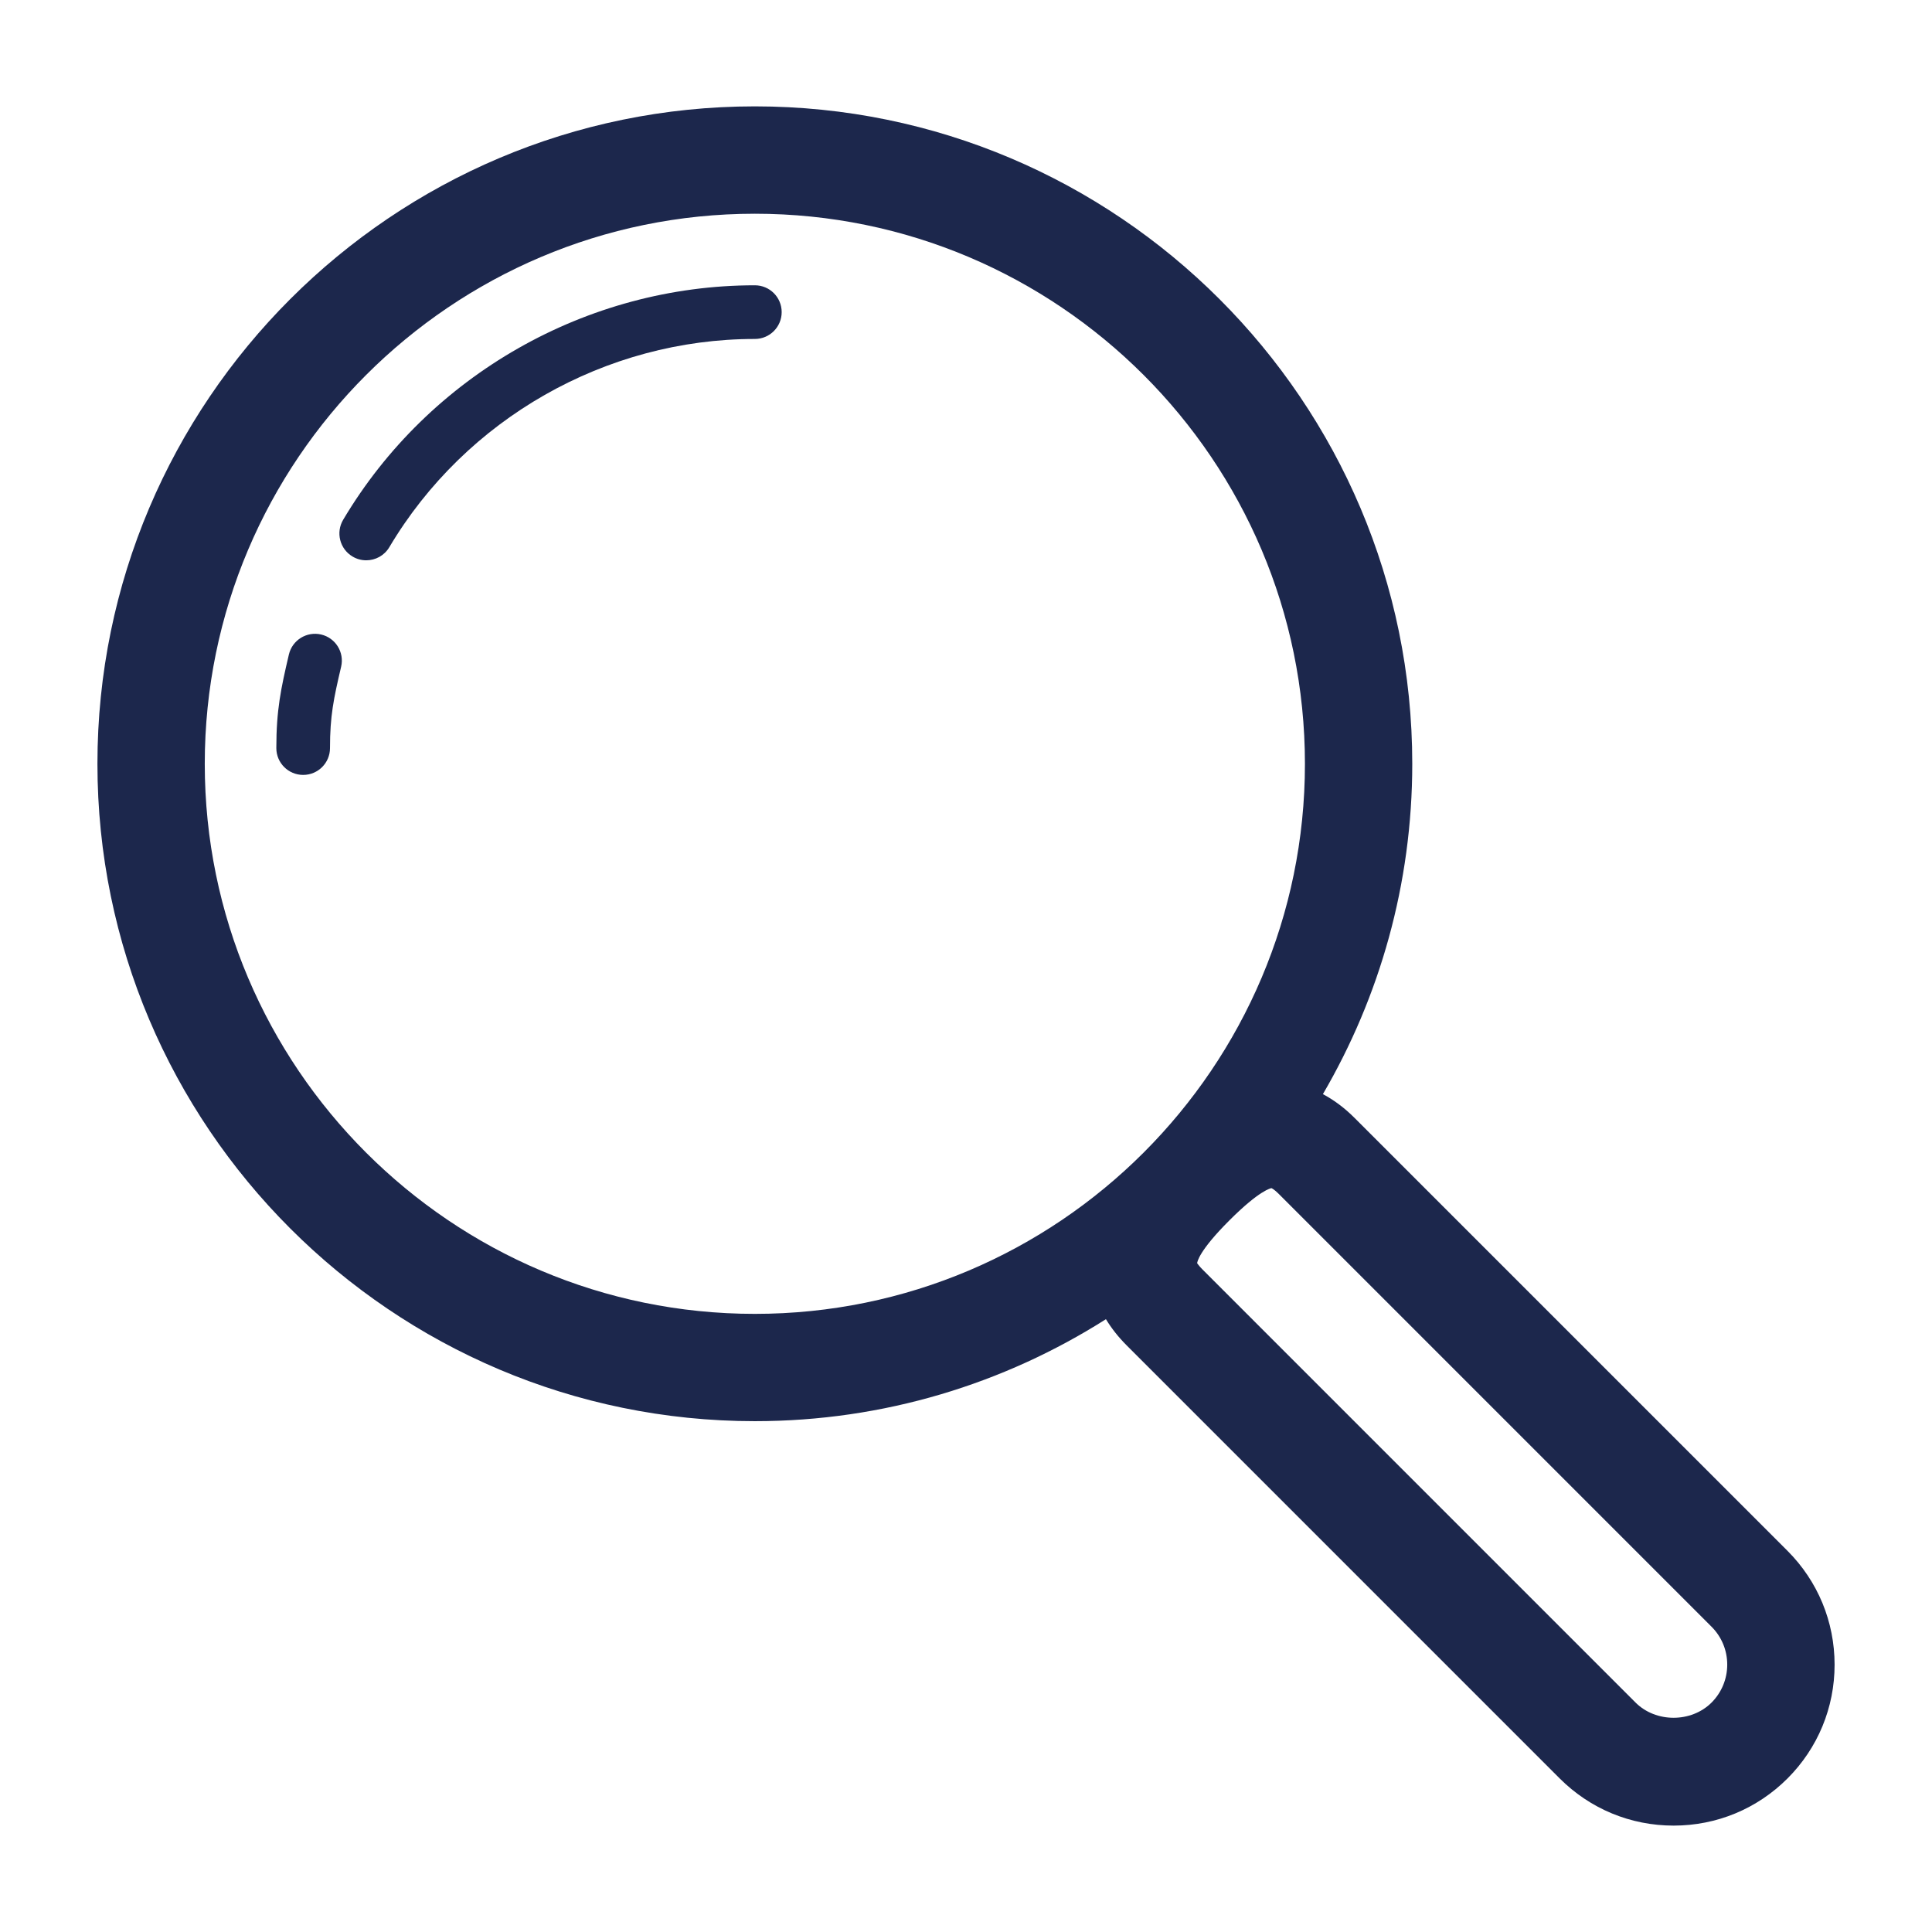
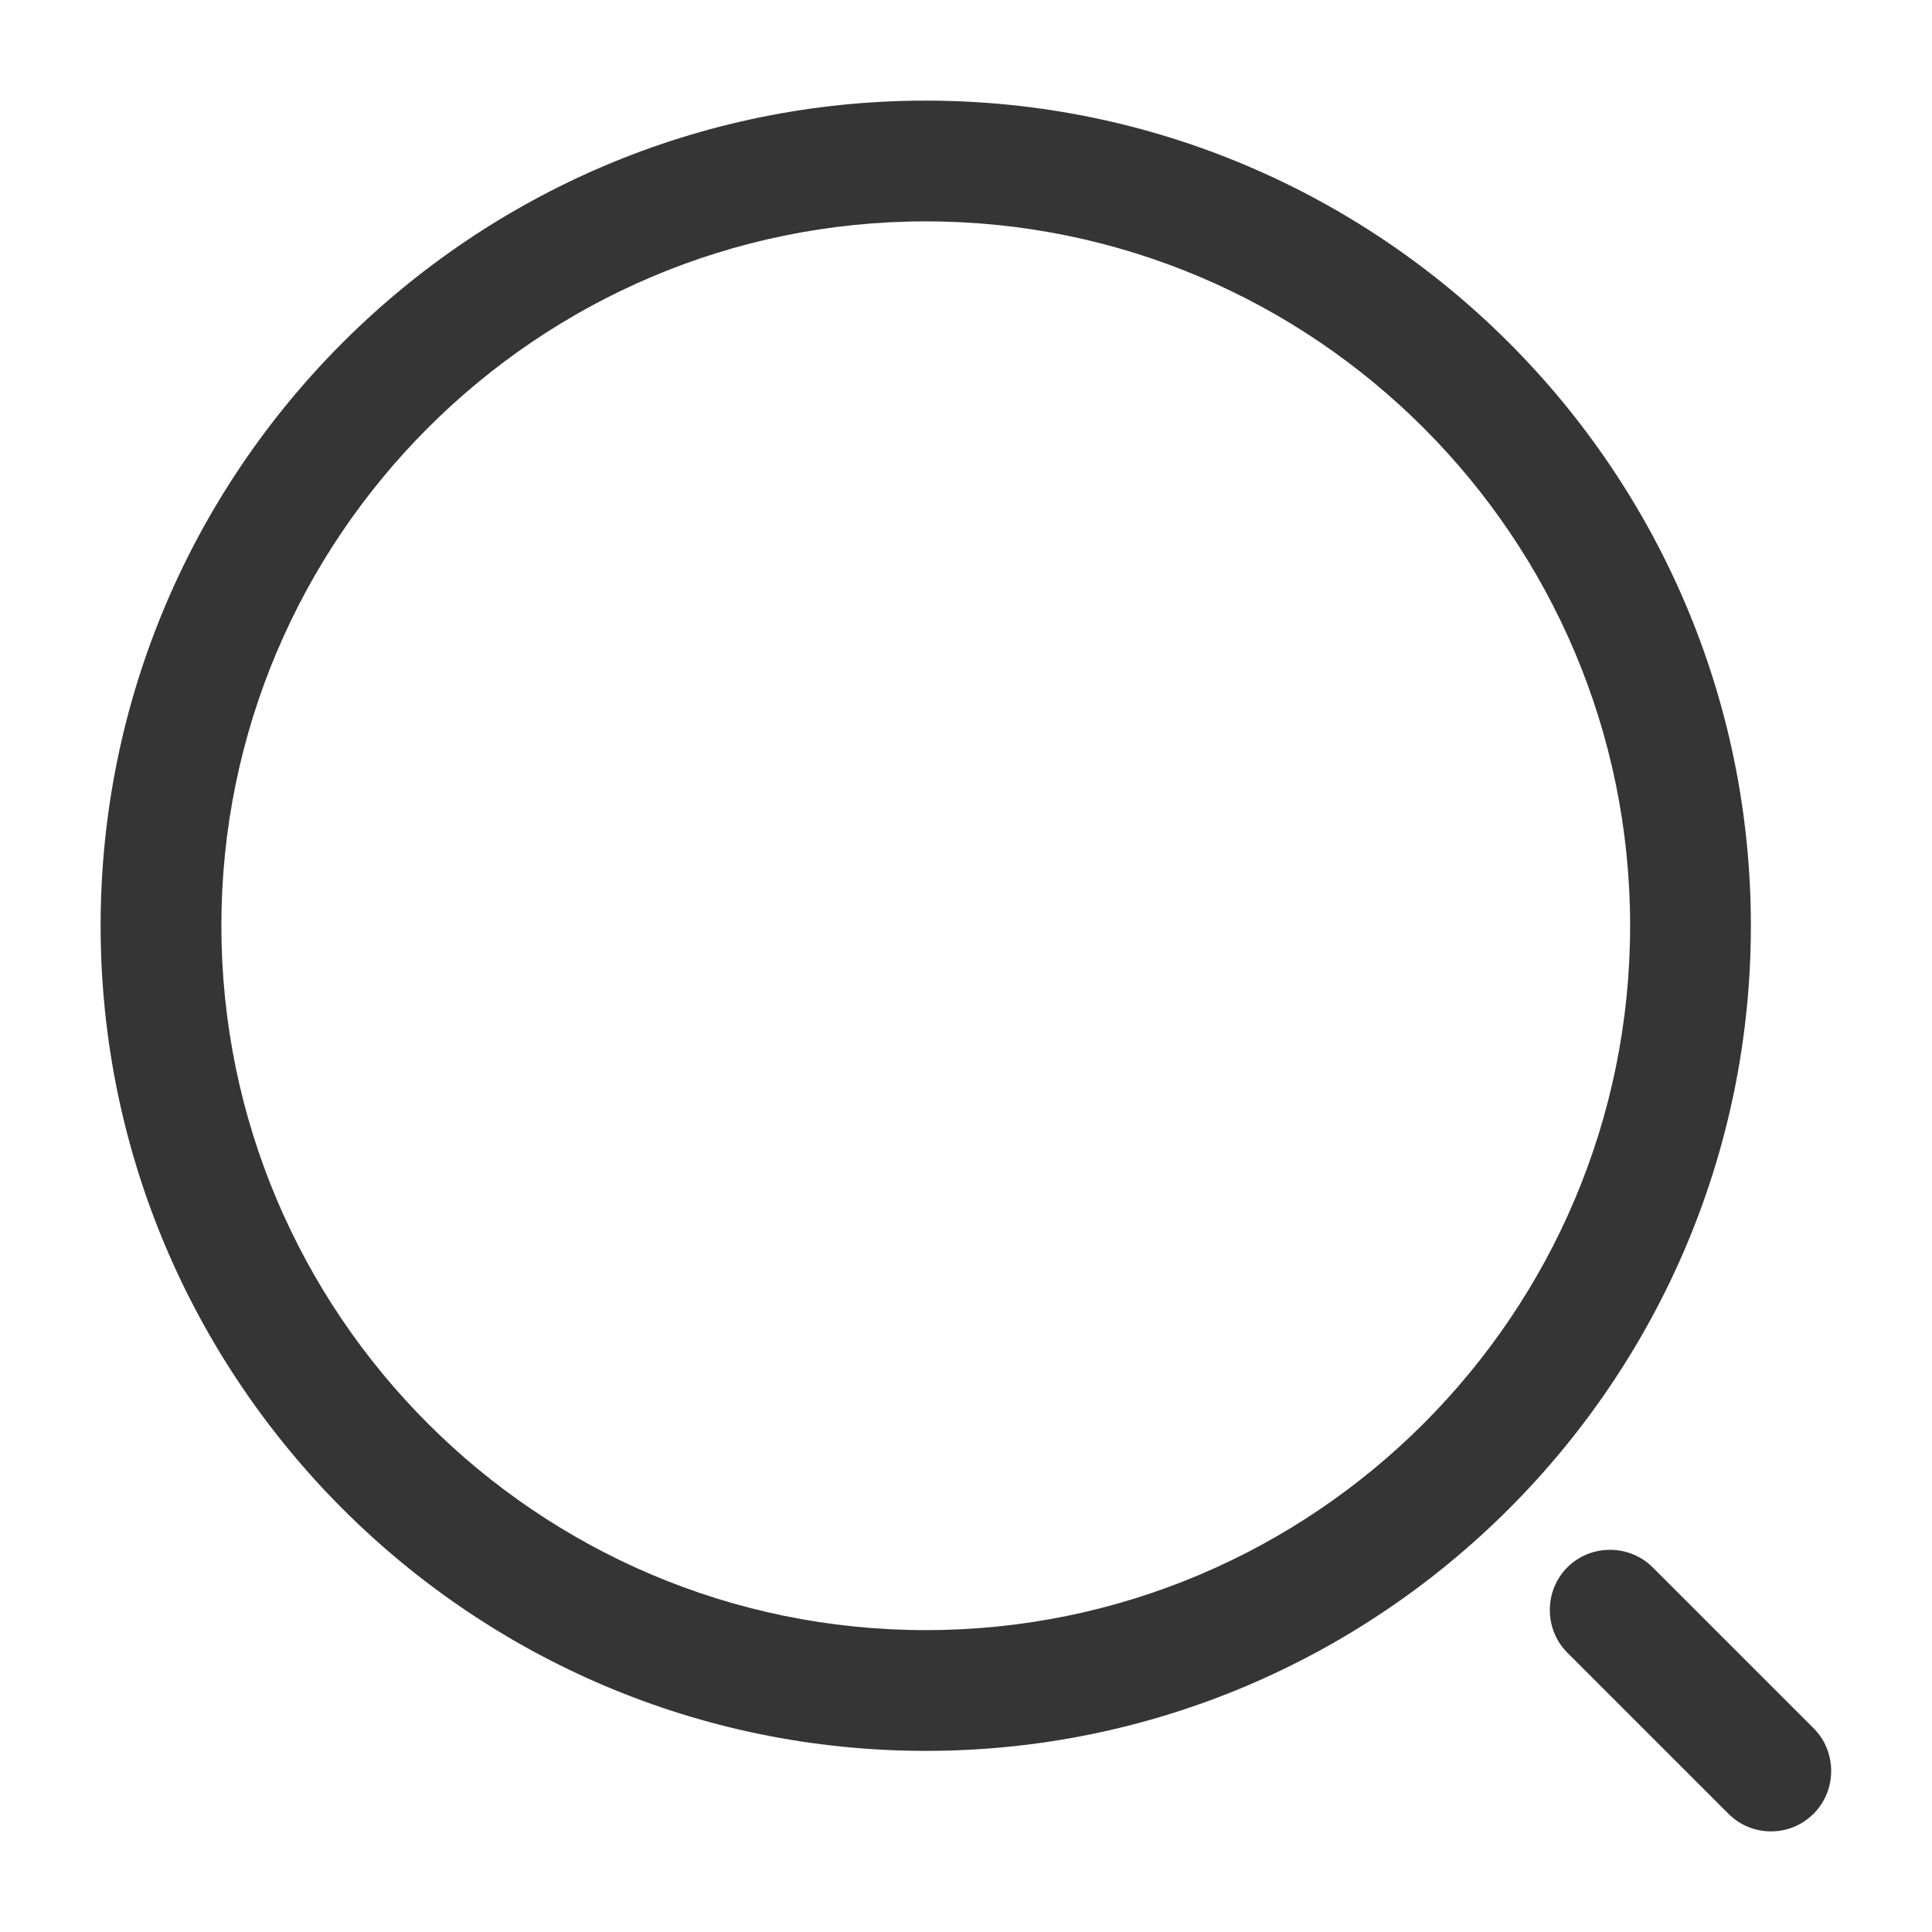
- <svg xmlns="http://www.w3.org/2000/svg" fill="#1C274C" version="1.1" id="Layer_1" viewBox="0 0 72 72" enable-background="new 0 0 72 72" xml:space="preserve">
-   <g id="SVGRepo_bgCarrier" stroke-width="0" />
-   <g id="SVGRepo_tracerCarrier" stroke-linecap="round" stroke-linejoin="round" />
-   <g id="SVGRepo_iconCarrier">
-     <g>
-       <path d="M28.131,10.632c-6.262,0-12.141,3.348-15.342,8.738c-0.282,0.474-0.126,1.089,0.349,1.37 c0.16,0.096,0.336,0.141,0.51,0.141c0.342,0,0.674-0.174,0.861-0.489c2.843-4.786,8.062-7.76,13.622-7.76c0.553,0,1-0.447,1-1 C29.131,11.079,28.684,10.632,28.131,10.632z" />
-       <path d="M11.967,23.646c-0.537-0.124-1.075,0.208-1.201,0.746c-0.299,1.276-0.468,2.067-0.468,3.487c0,0.553,0.448,1,1,1 c0.553,0,1-0.447,1-1c0-1.205,0.135-1.834,0.415-3.032C12.839,24.309,12.505,23.772,11.967,23.646z" />
-       <path d="M66.613,57.793L50.471,41.652c-0.393-0.393-0.788-0.672-1.17-0.877c2.113-3.62,3.33-7.825,3.33-12.311 c0-13.51-10.99-24.5-24.5-24.5c-13.509,0-24.5,10.99-24.5,24.5s10.991,24.499,24.5,24.499c4.81,0,9.296-1.398,13.084-3.801 c0.205,0.339,0.462,0.666,0.77,0.974l16.142,16.143c1.136,1.133,2.64,1.756,4.244,1.756c1.603,0,3.108-0.623,4.243-1.756 c1.133-1.133,1.756-2.641,1.756-4.242C68.369,60.434,67.746,58.928,66.613,57.793z M7.631,28.465c0-11.304,9.196-20.5,20.5-20.5 c11.305,0,20.5,9.196,20.5,20.5c0,11.305-9.197,20.499-20.5,20.499C16.827,48.964,7.631,39.77,7.631,28.465z M63.784,63.451 c-0.757,0.754-2.074,0.754-2.83,0L44.813,47.309c-0.14-0.139-0.192-0.232-0.199-0.232c0.003-0.043,0.058-0.455,1.201-1.596 c1.14-1.143,1.552-1.195,1.565-1.203c0.026,0.008,0.119,0.06,0.263,0.203l16.14,16.141c0.379,0.379,0.586,0.881,0.586,1.416 C64.368,62.57,64.161,63.072,63.784,63.451z" />
-     </g>
-   </g>
+ <svg xmlns="http://www.w3.org/2000/svg" width="24" height="24" viewBox="0 0 24 24" fill="none">
+   <path d="M11.5 21.75C5.85 21.75 1.25 17.15 1.25 11.5C1.25 5.85 5.85 1.25 11.5 1.25C17.15 1.25 21.75 5.85 21.75 11.5C21.75 17.15 17.15 21.75 11.5 21.75ZM11.5 2.75C6.67 2.75 2.75 6.68 2.75 11.5C2.75 16.32 6.67 20.25 11.5 20.25C16.33 20.25 20.25 16.32 20.25 11.5C20.25 6.68 16.33 2.75 11.5 2.75Z" fill="#353535" />
+   <path d="M22 22.75C21.81 22.75 21.62 22.68 21.47 22.53L19.47 20.53C19.18 20.24 19.18 19.76 19.47 19.47C19.76 19.18 20.24 19.18 20.53 19.47L22.53 21.47C22.82 21.76 22.82 22.24 22.53 22.53C22.38 22.68 22.19 22.75 22 22.75Z" fill="#353535" />
</svg>
